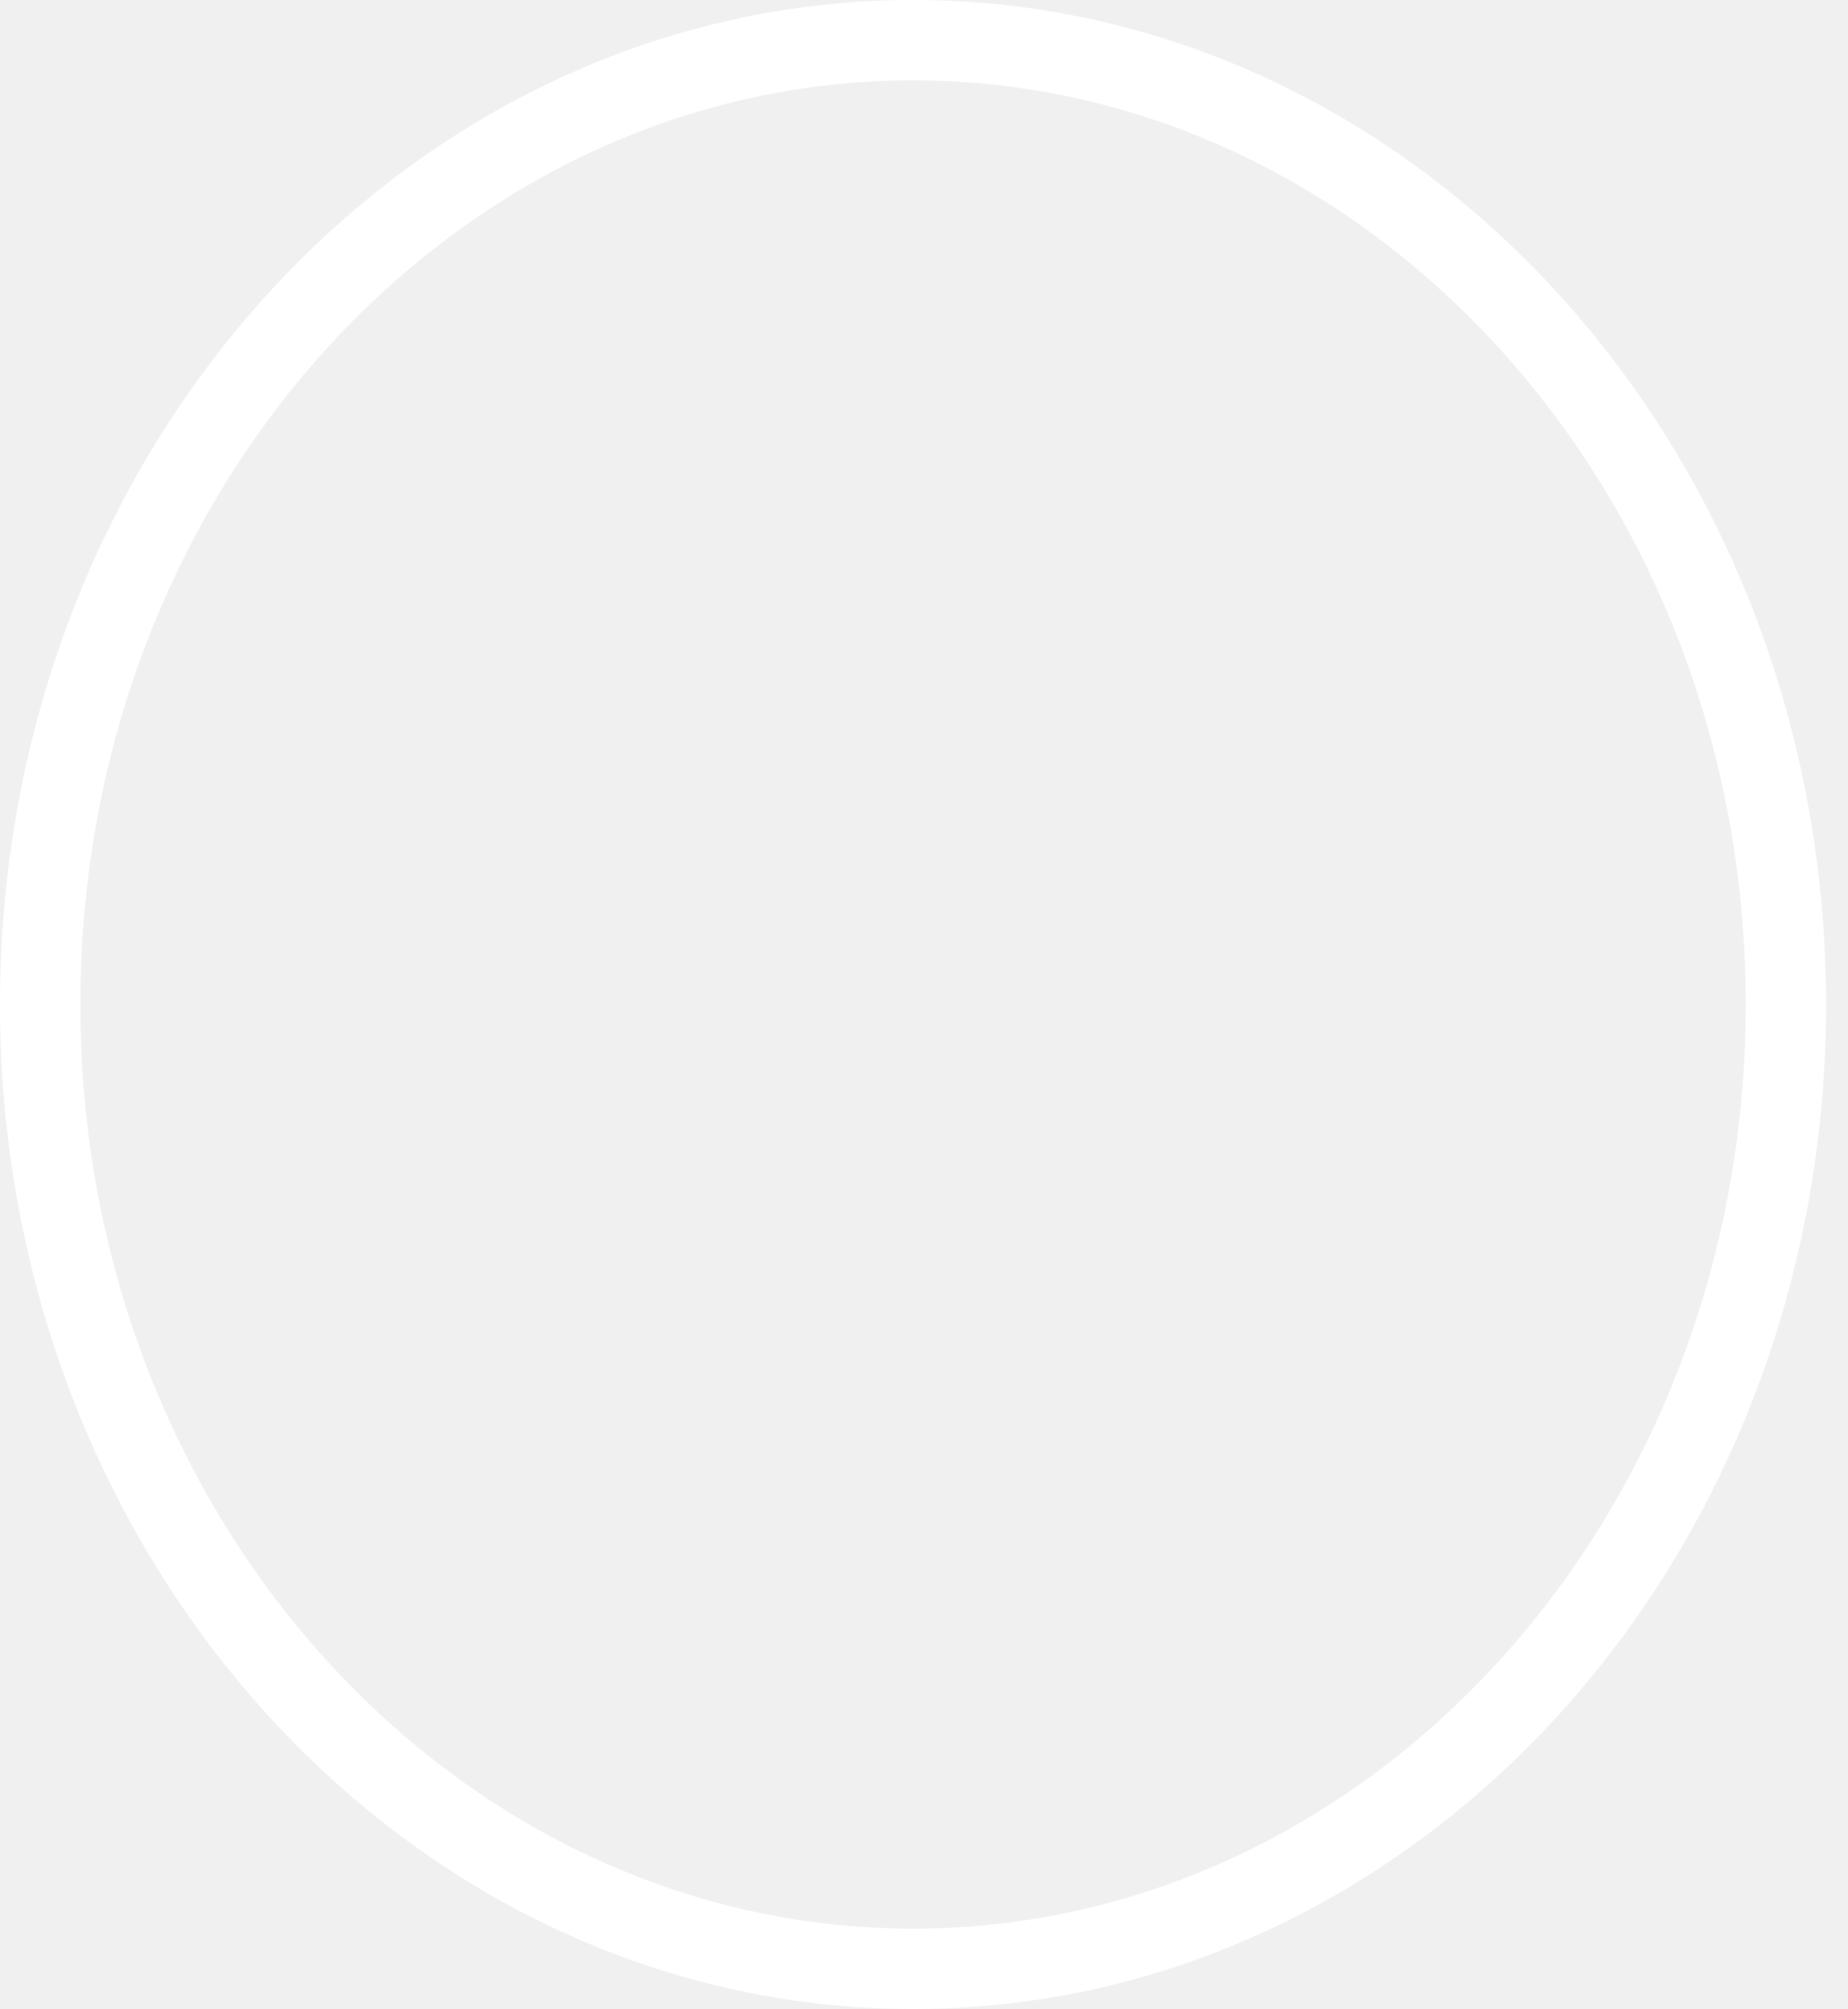
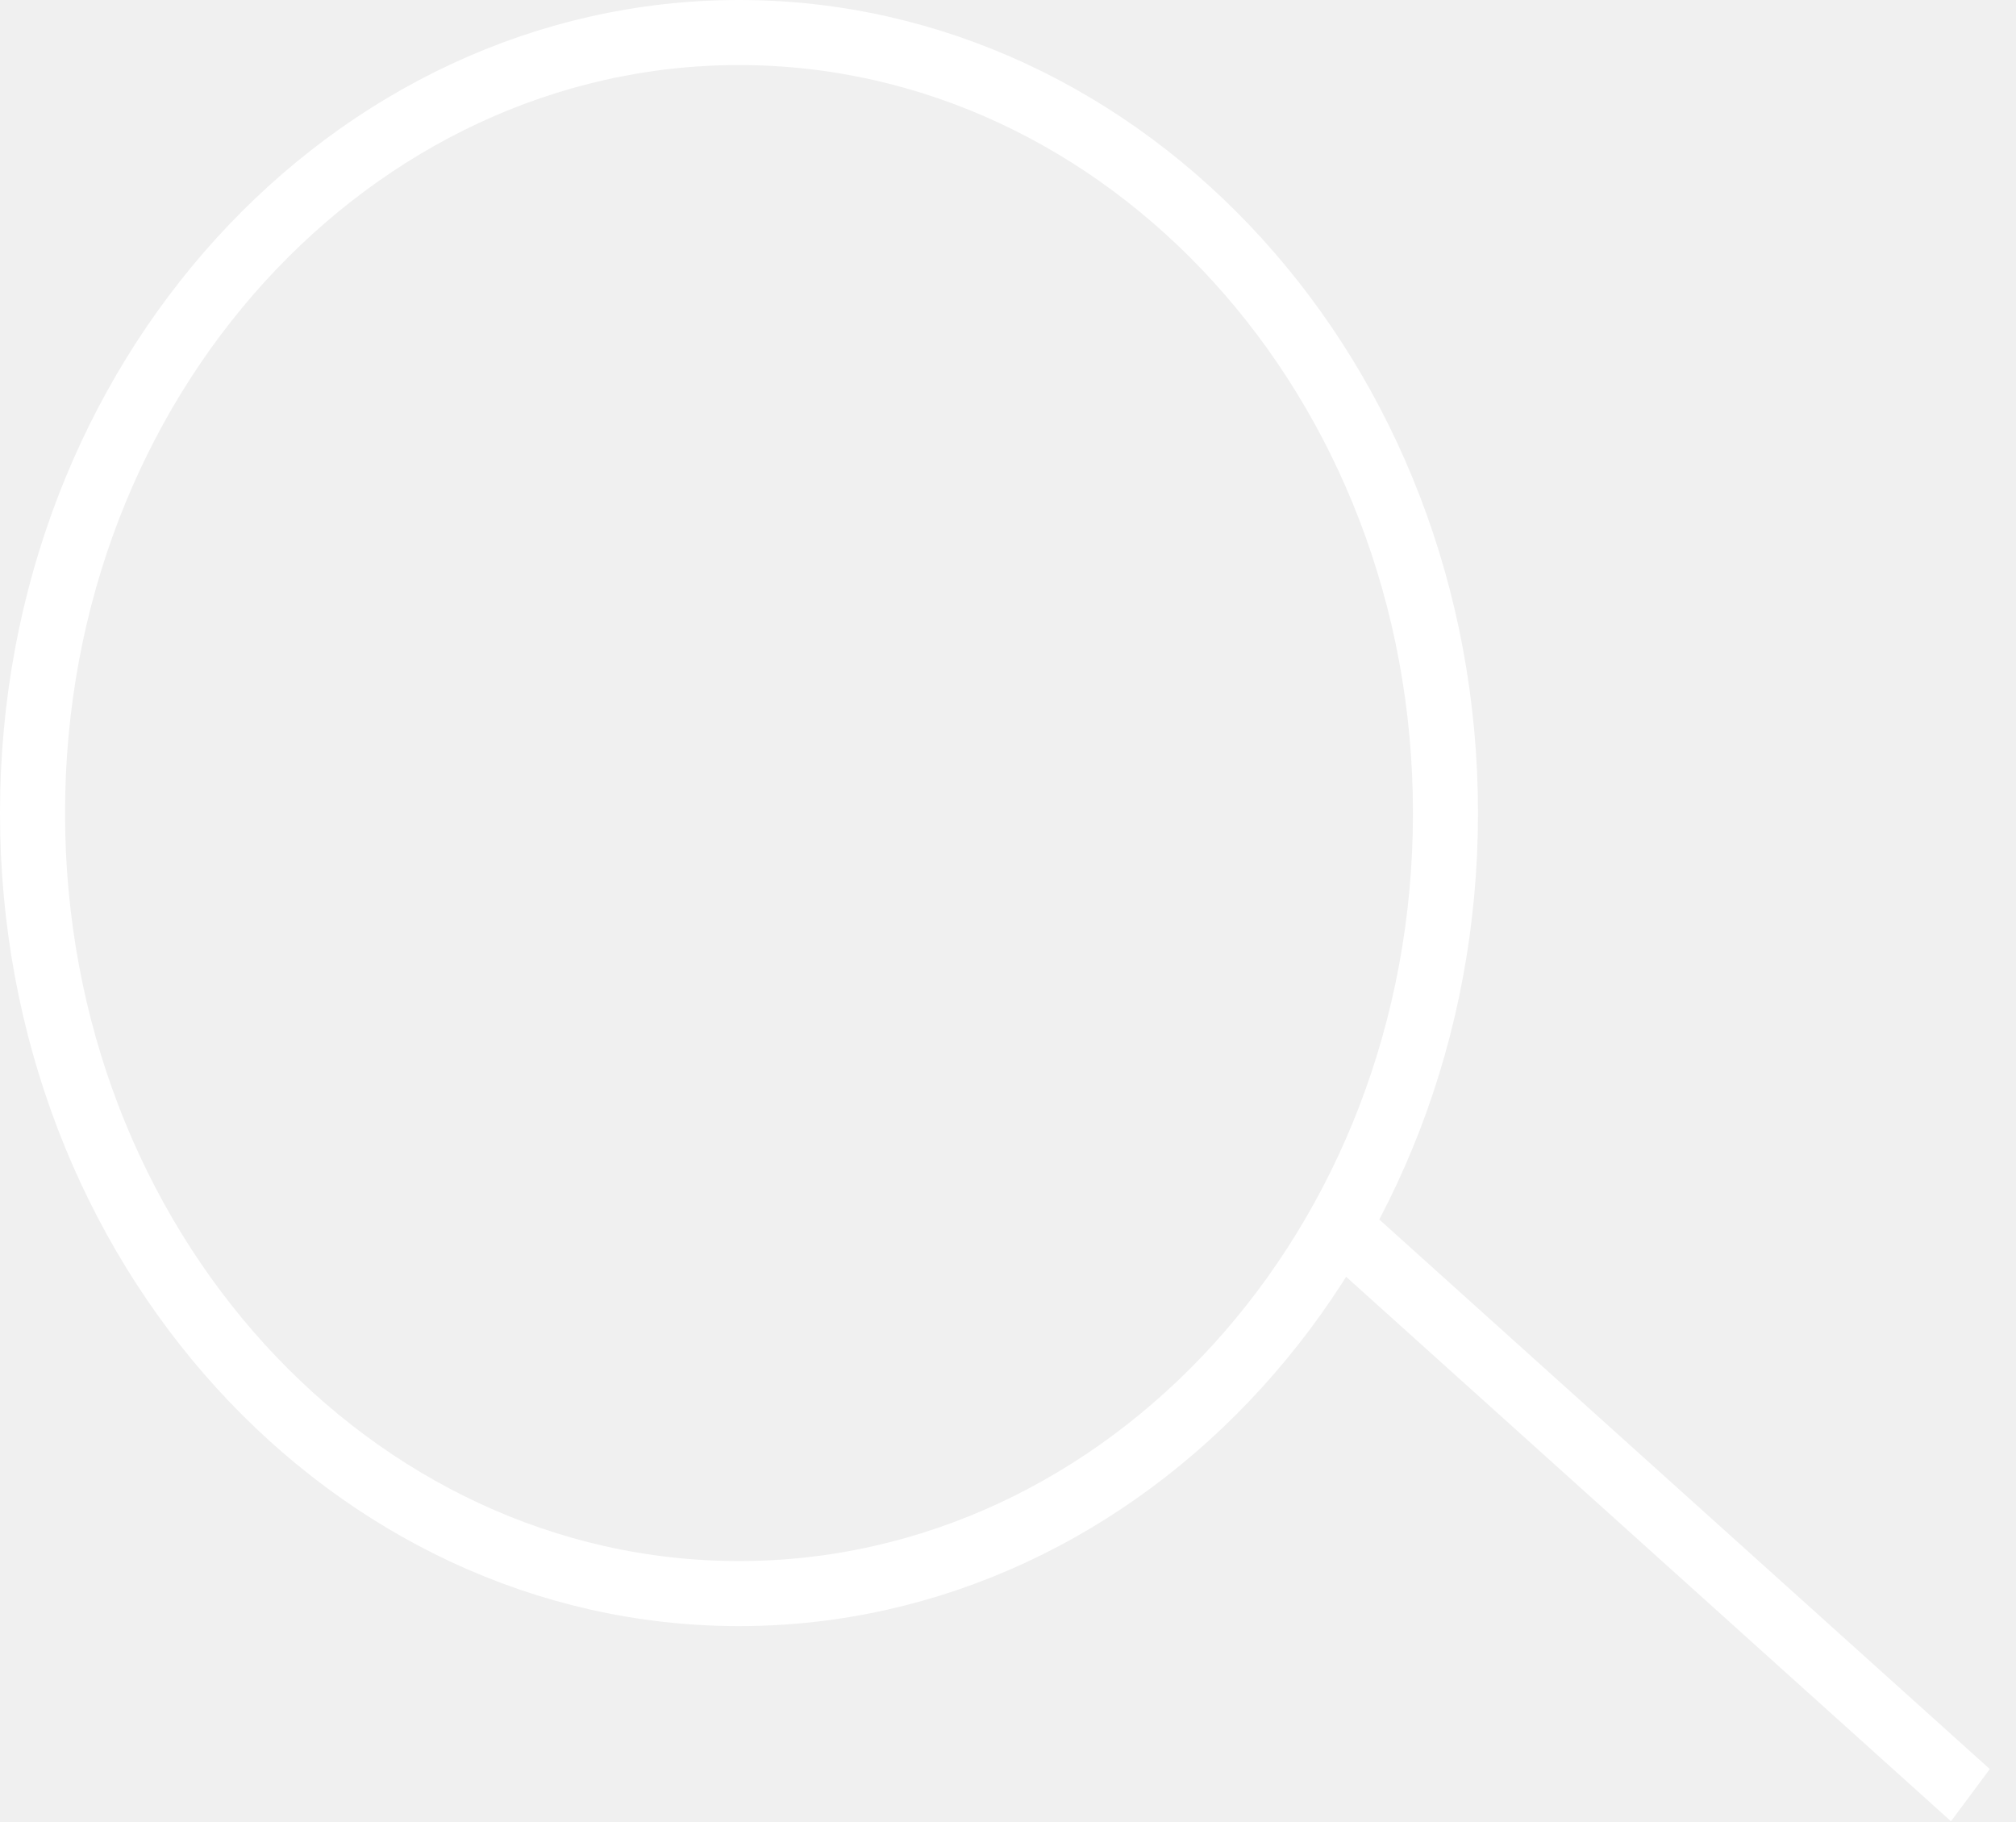
- <svg xmlns="http://www.w3.org/2000/svg" width="23" height="25" viewBox="0 0 23 25" fill="none">
+ <svg xmlns="http://www.w3.org/2000/svg" width="31" height="28" viewBox="0 0 31 28" fill="none">
+   <line y1="-0.5" x2="13.454" y2="-0.5" transform="matrix(0.743294 0.668965 -0.596812 0.802381 20 19)" stroke="white" />
  <path d="M22.227 12.5C22.227 19.173 17.32 24.5 11.364 24.5C5.408 24.5 0.5 19.173 0.5 12.5C0.5 5.827 5.408 0.5 11.364 0.5C17.32 0.5 22.227 5.827 22.227 12.5Z" stroke="white" />
</svg>
